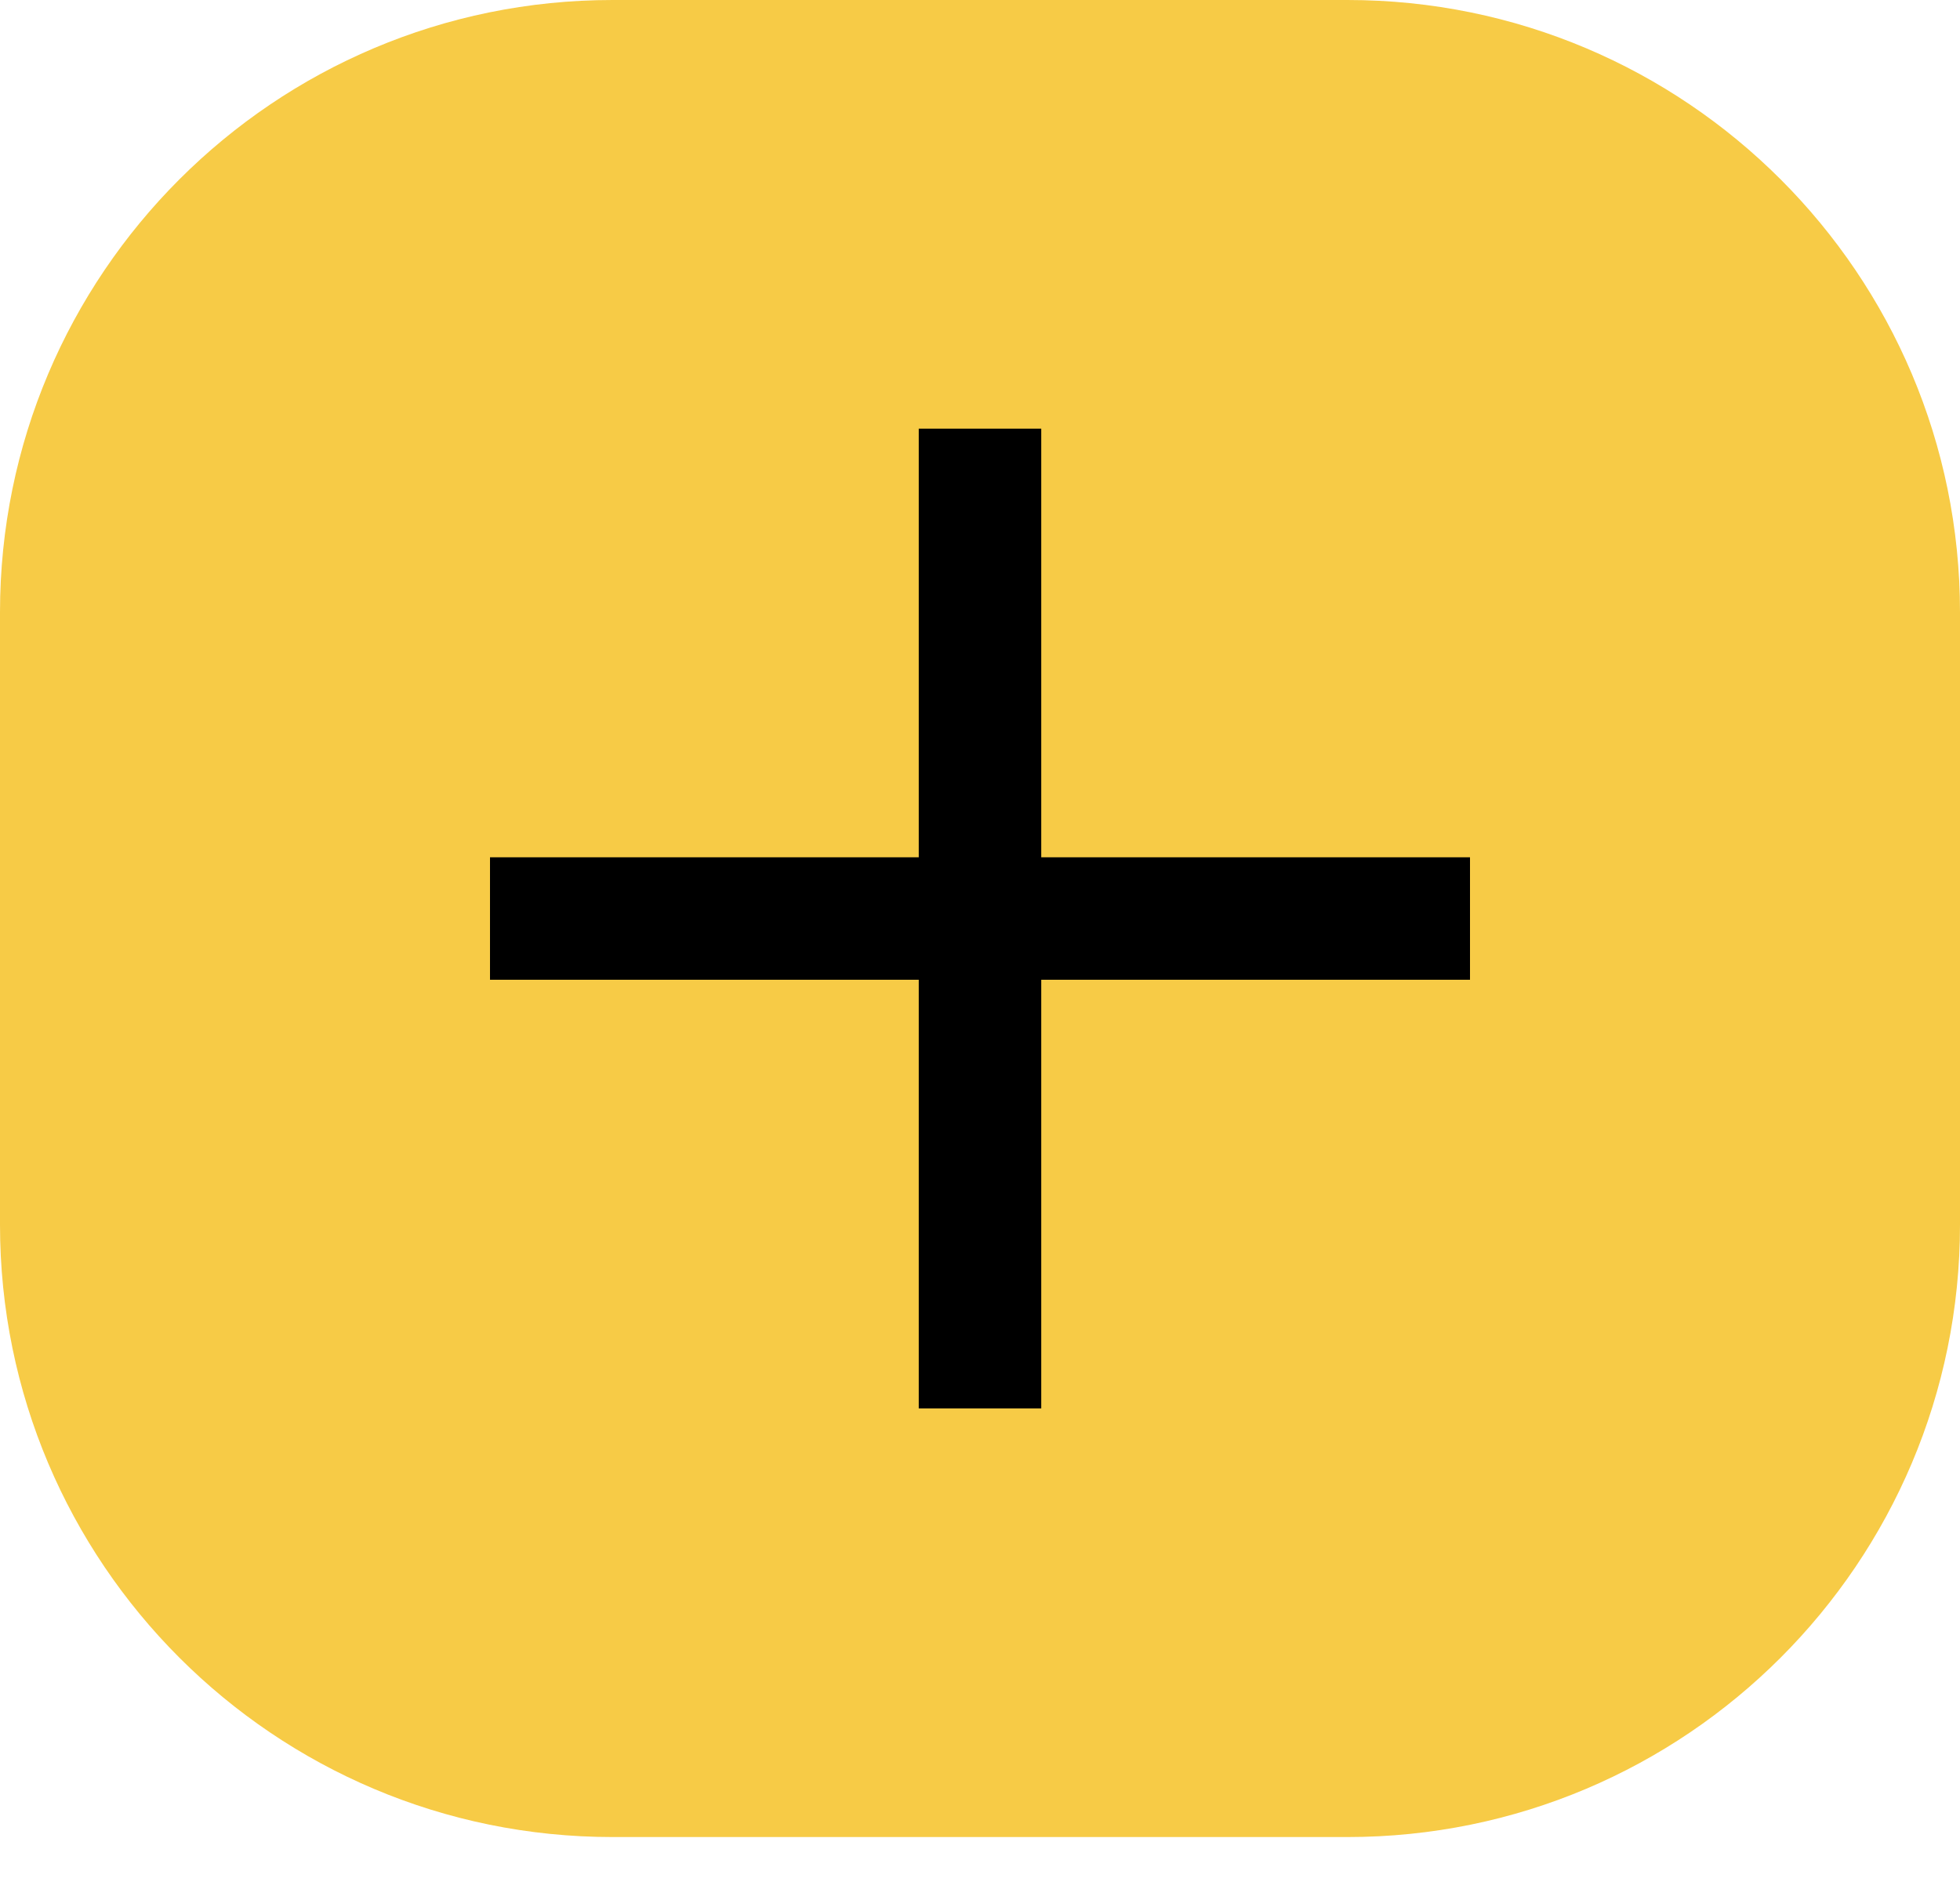
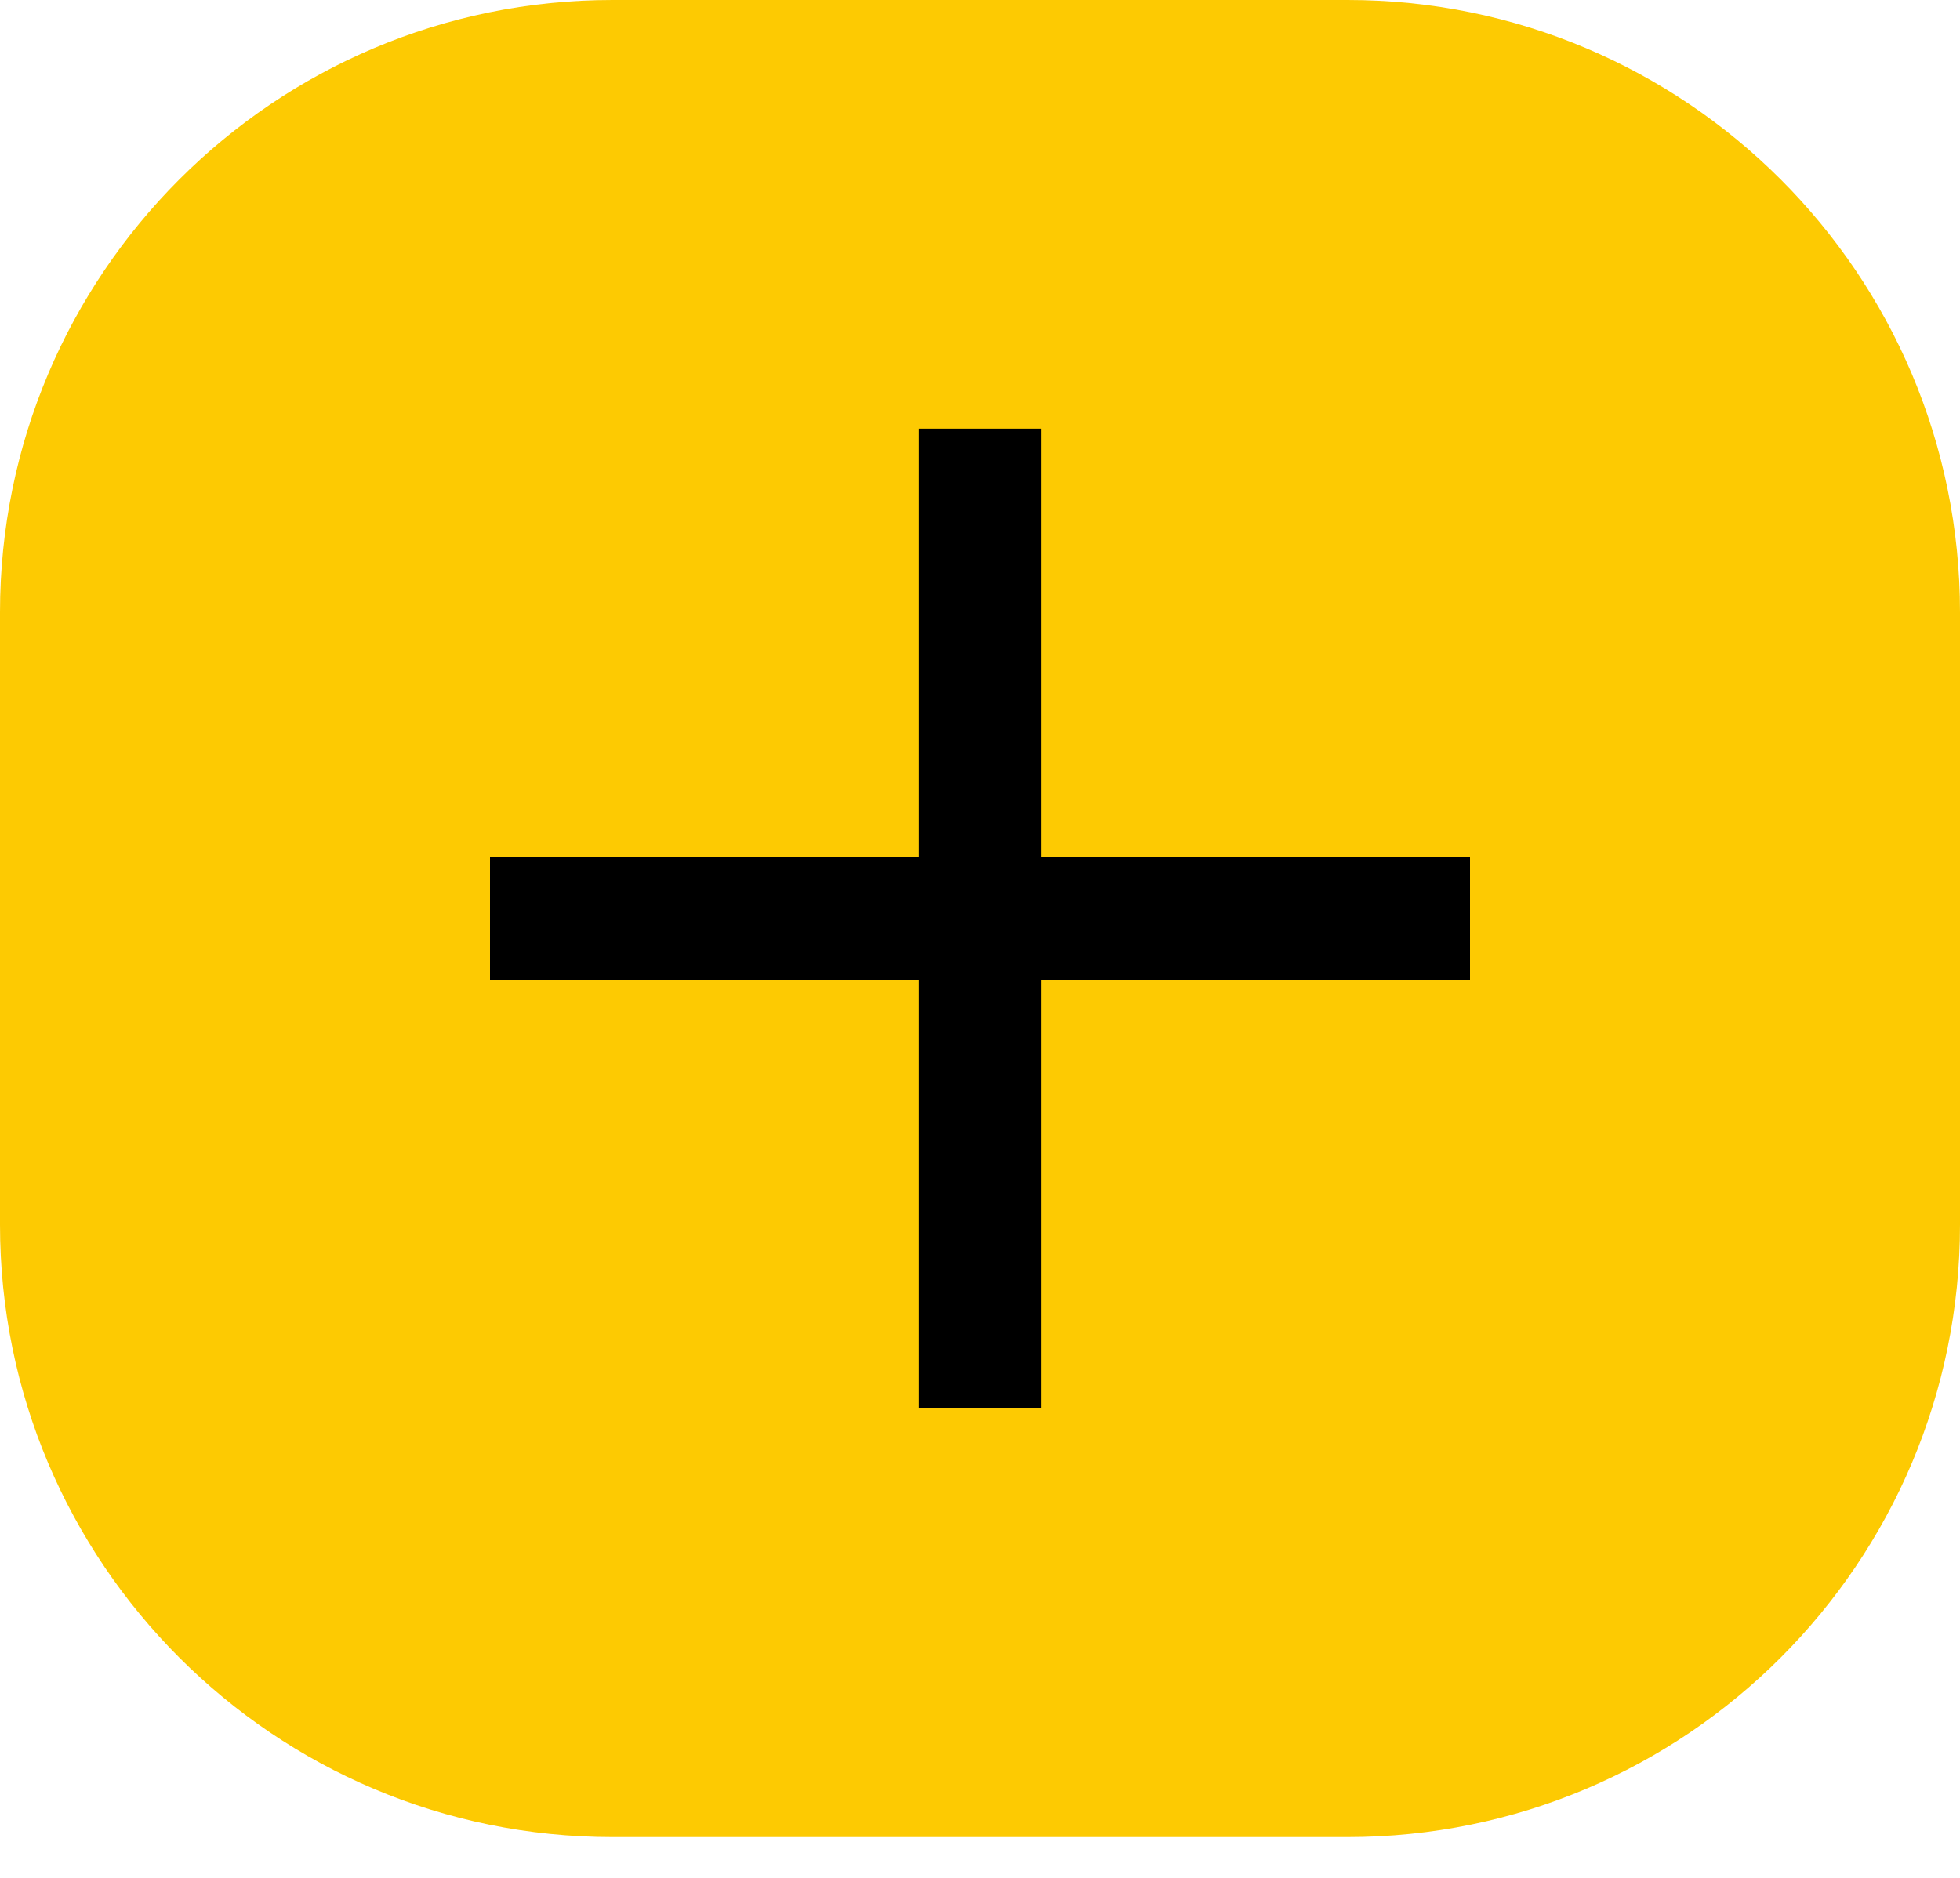
<svg xmlns="http://www.w3.org/2000/svg" width="24" height="23" viewBox="0 0 24 23" fill="none">
-   <rect width="24" height="22.5" rx="7.5" fill="#F7CB46" />
+   <rect width="24" height="22.5" rx="7.5" fill="#FDCA02" />
  <path fill-rule="evenodd" clip-rule="evenodd" d="M12.75 5.25H11.25V10.5H6V12H11.25V17.25H12.75V12H18V10.5H12.75V5.25Z" fill="black" />
</svg>
